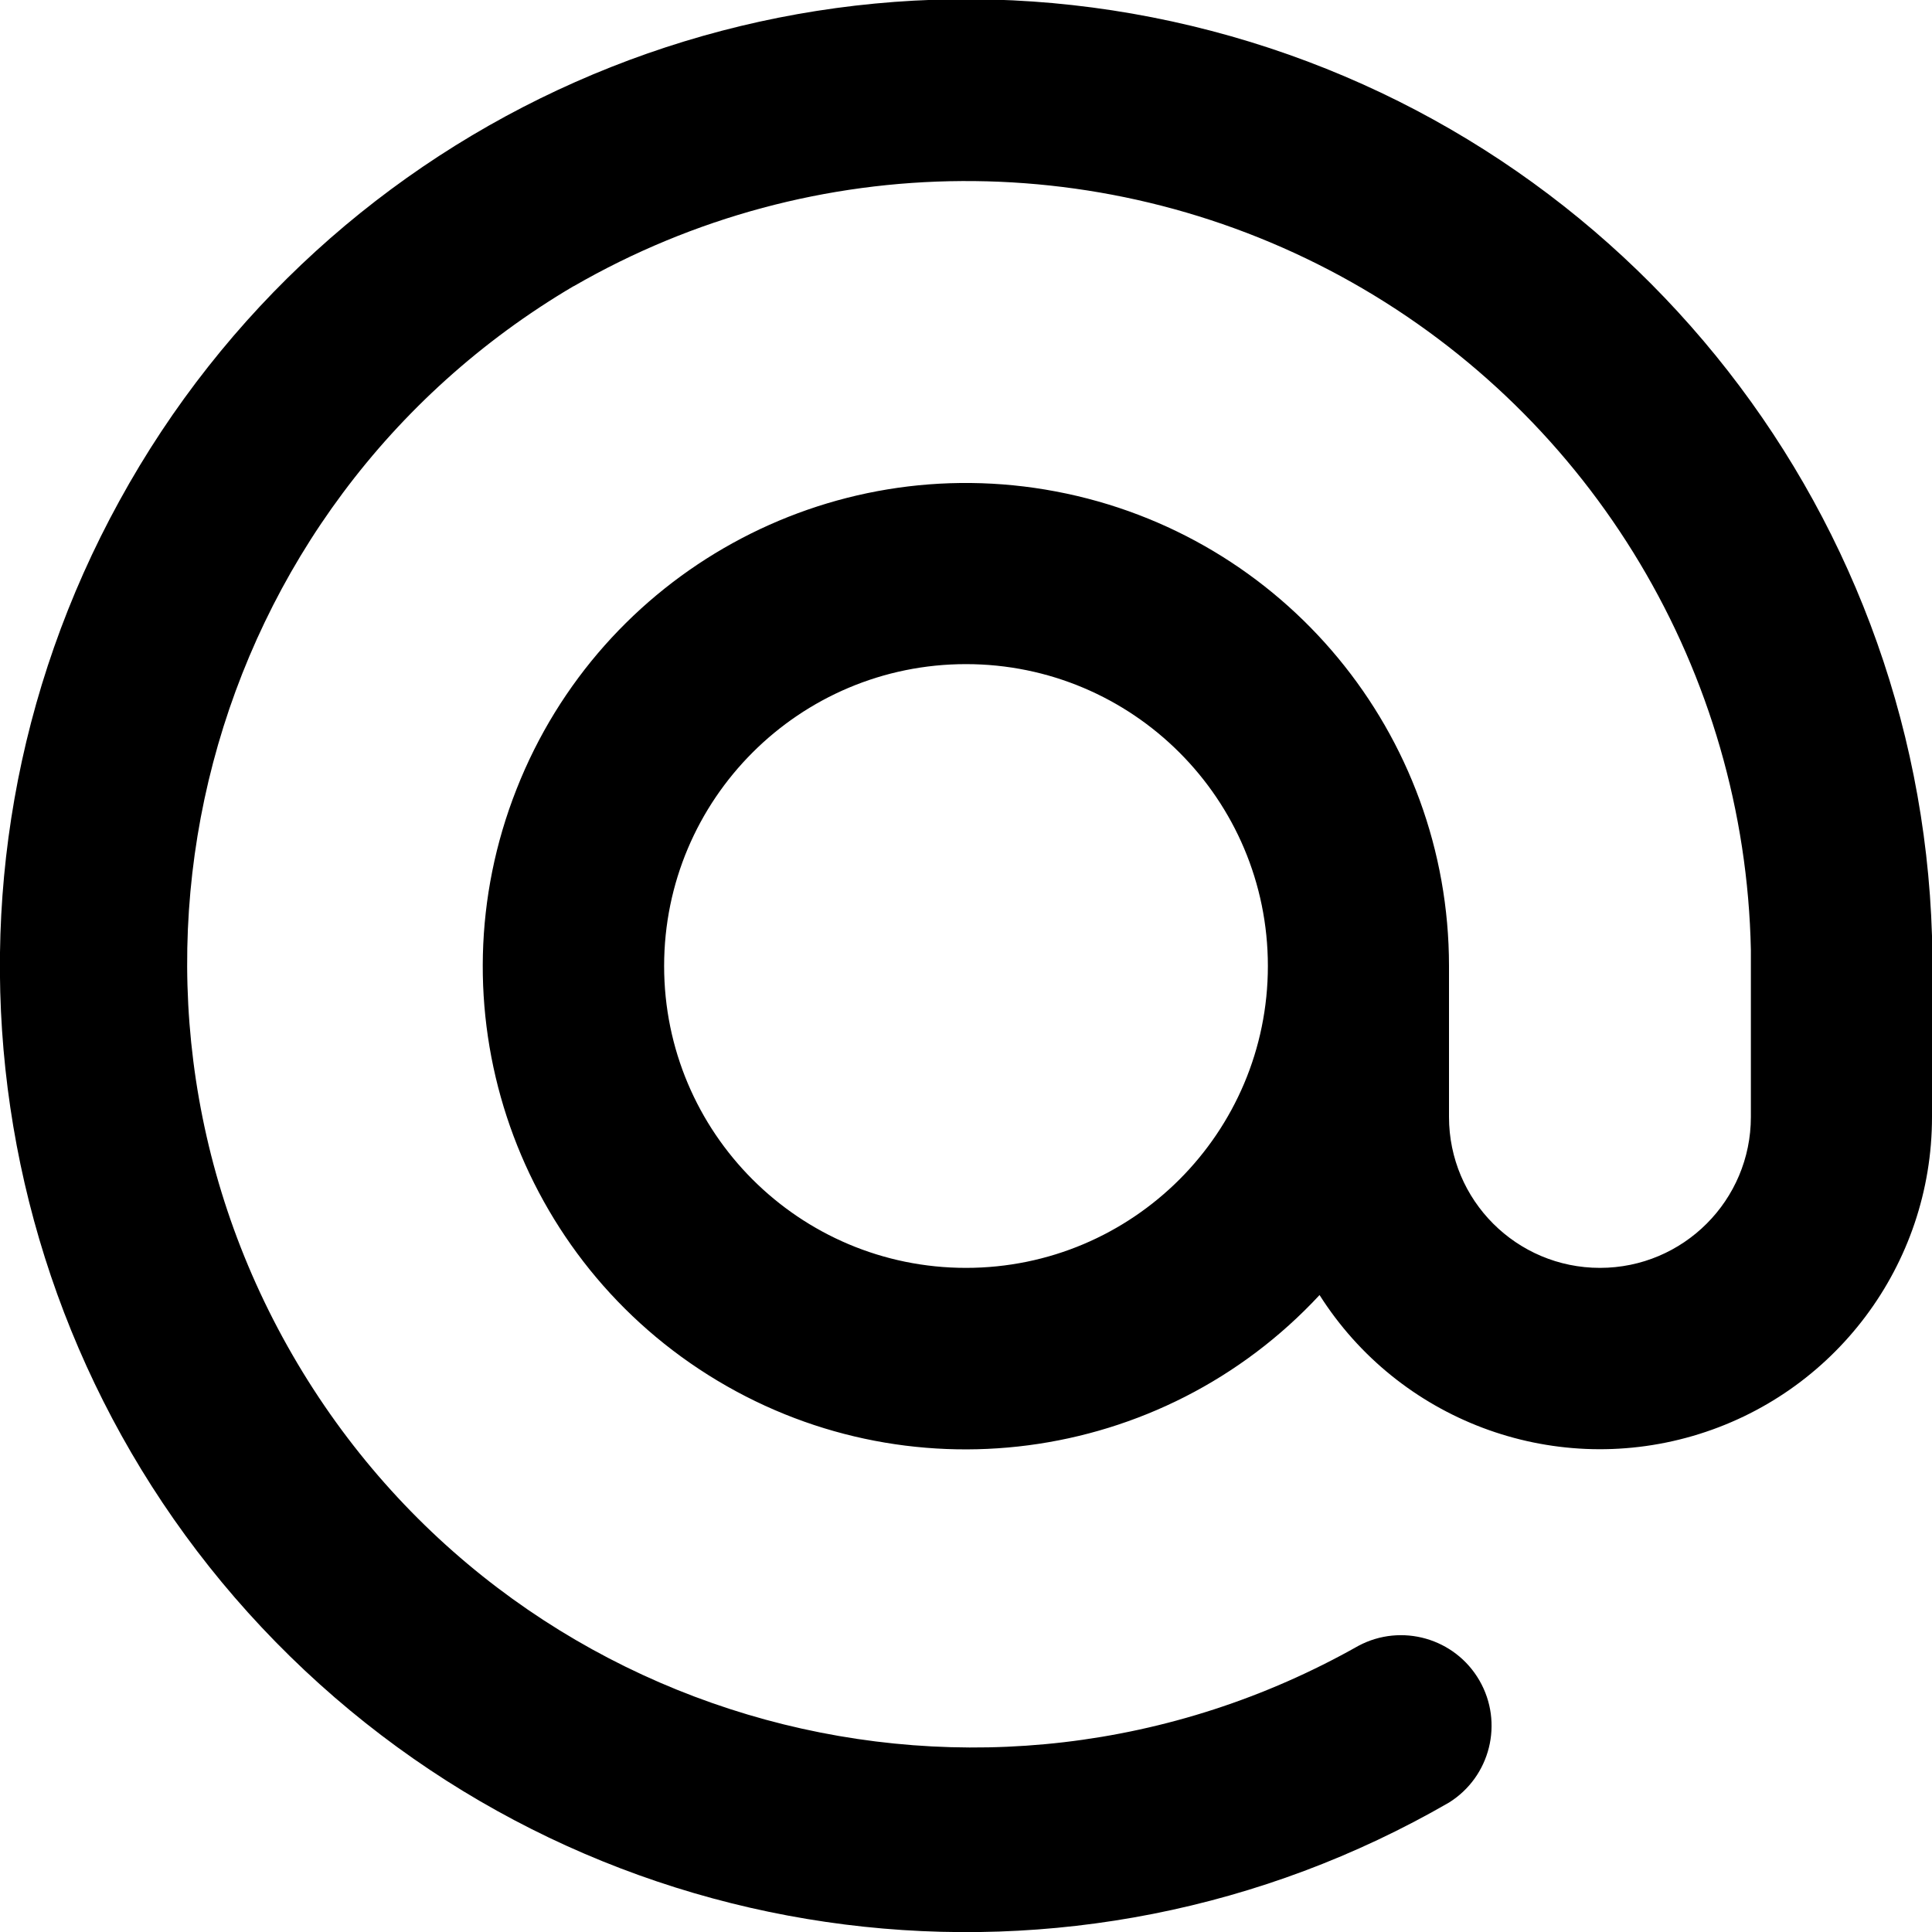
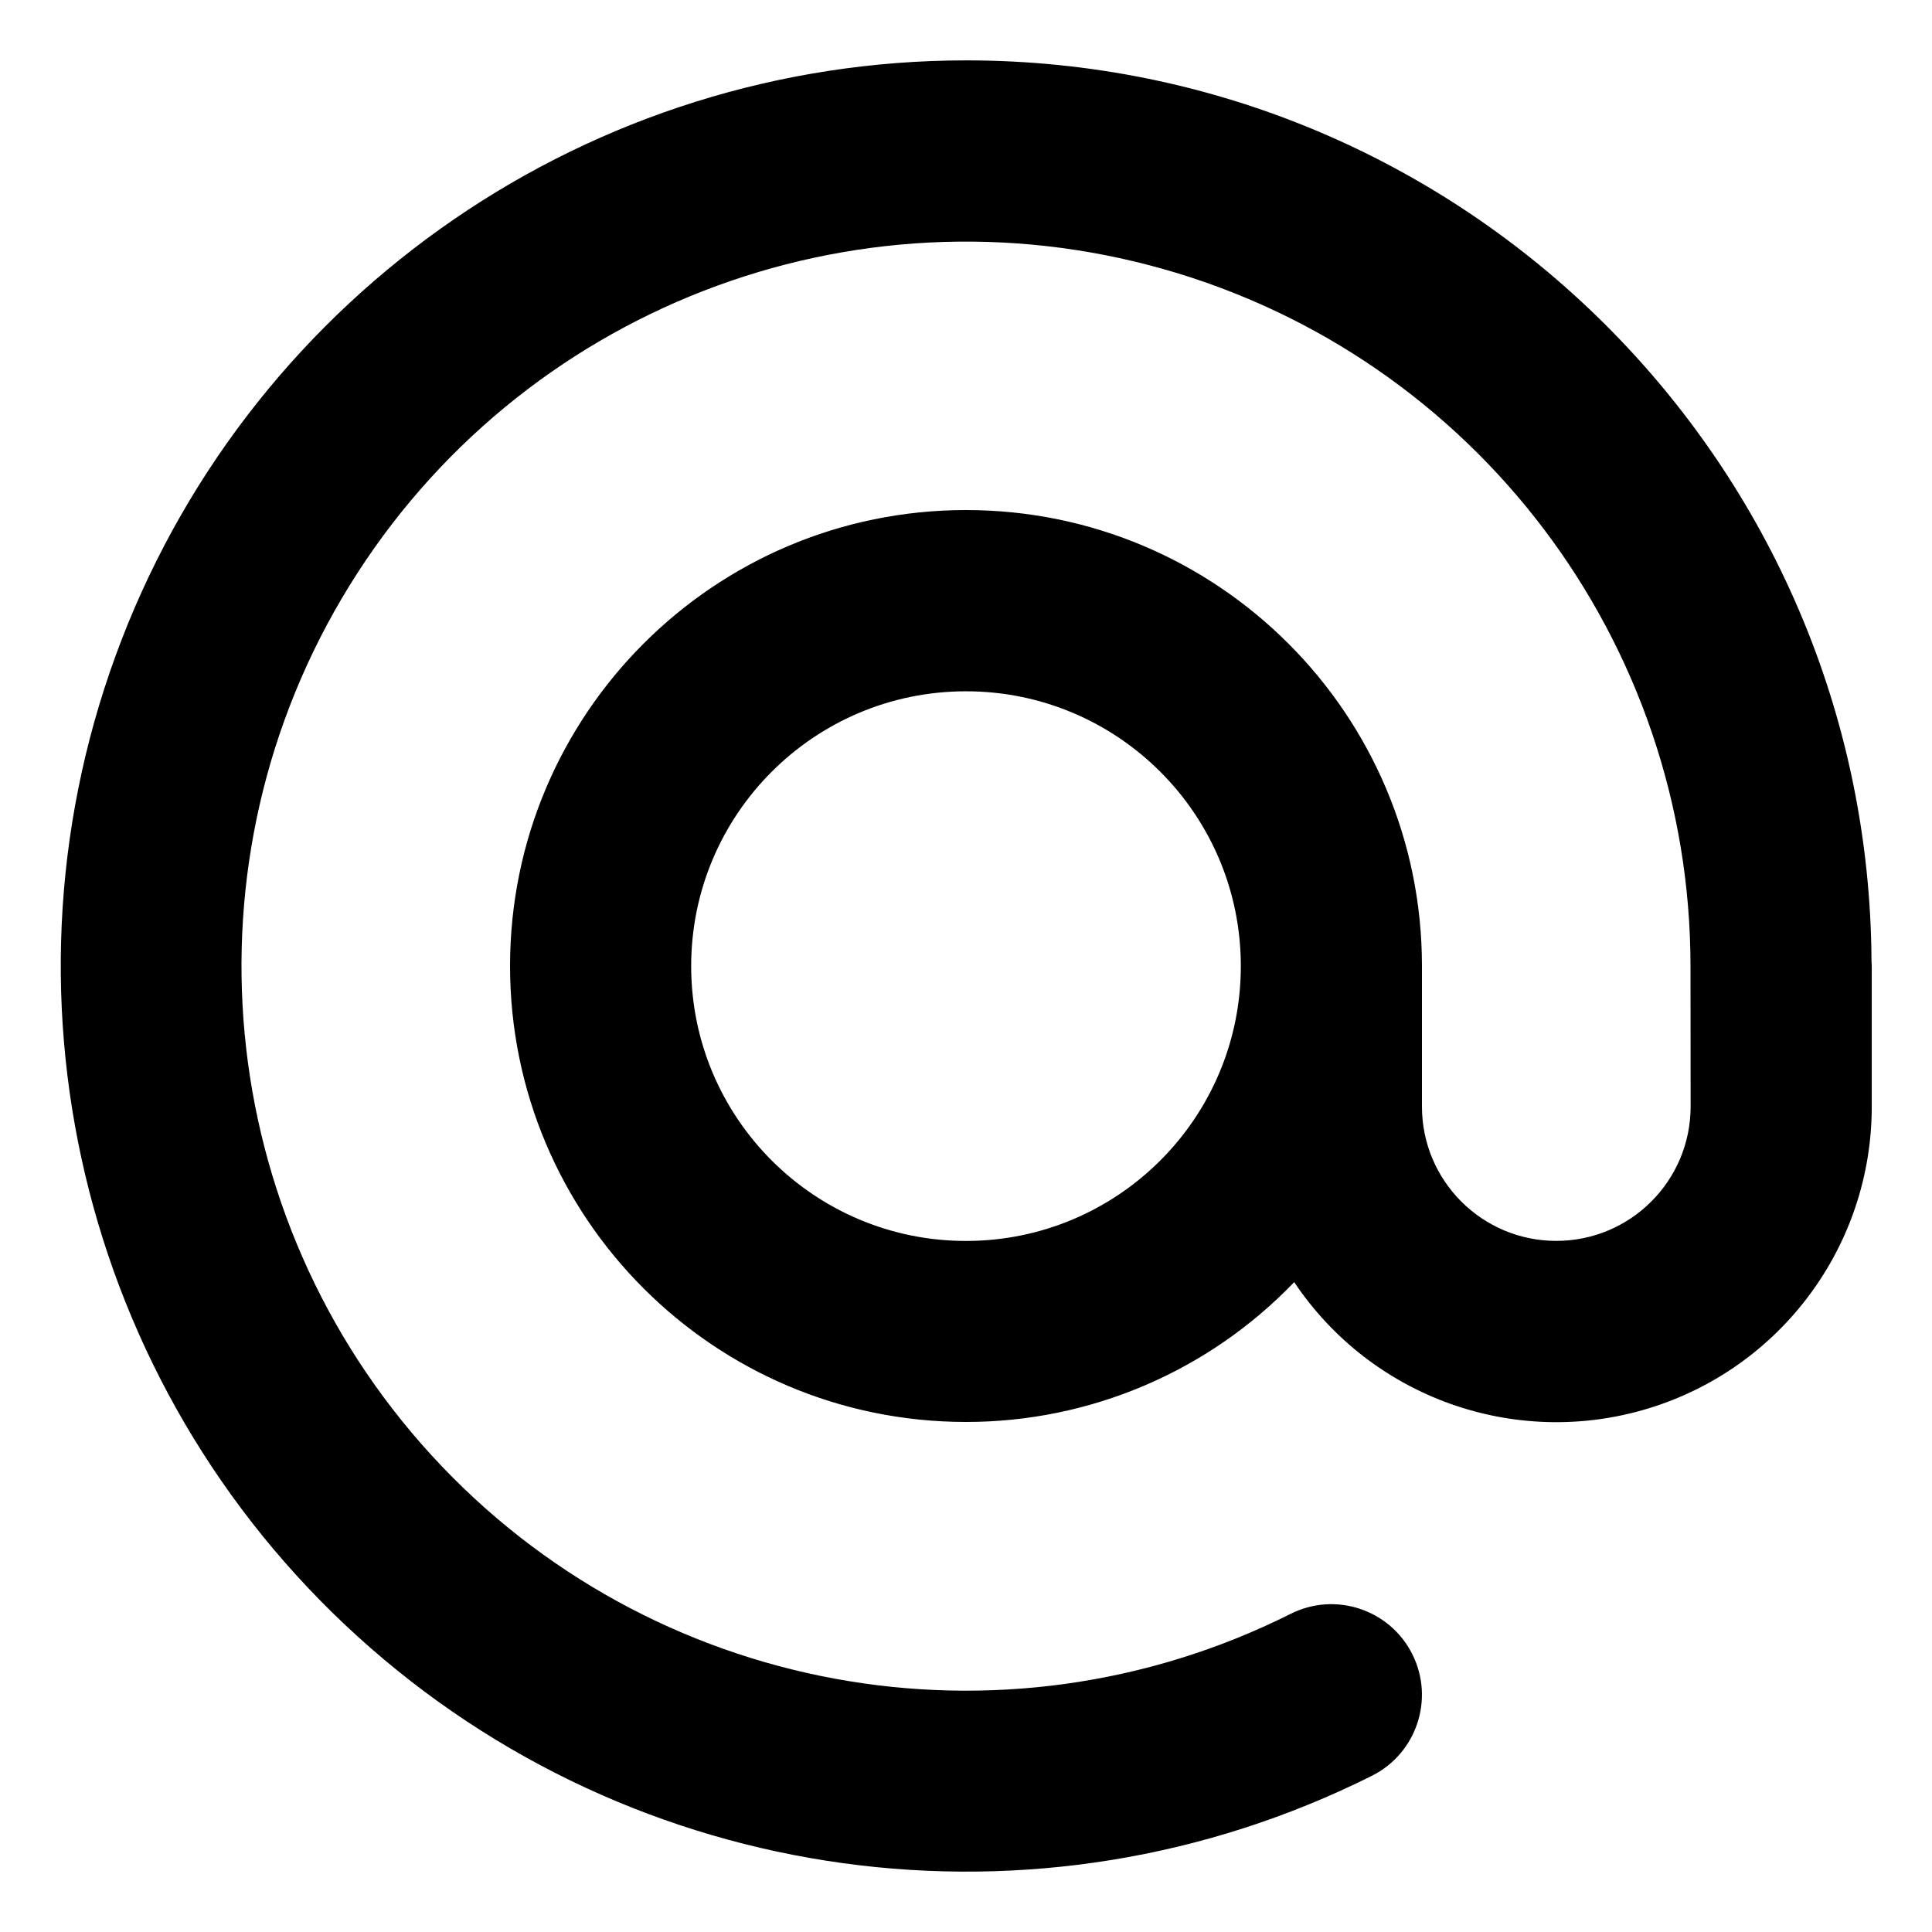
<svg xmlns="http://www.w3.org/2000/svg" width="16" height="16" viewBox="0 0 16 16">
-   <path d="M4.75 2.37a6.501 6.501 0 0 0 6.5 11.26.75.75 0 0 1 .75 1.298A7.999 7.999 0 0 1 .989 4.148 8 8 0 0 1 16 7.75v1.5a2.75 2.75 0 0 1-5.072 1.475 3.999 3.999 0 0 1-6.65-4.19A4 4 0 0 1 12 8v1.25a1.25 1.25 0 0 0 2.5 0V7.867a6.5 6.5 0 0 0-9.75-5.496ZM10.5 8a2.5 2.5 0 1 0-5 0 2.5 2.5 0 0 0 5 0Z" />
+   <path d="M8 .5a7.499 7.499 0 0 1 7.499 7.462l.002.038v1.164a2.612 2.612 0 0 1-4.783 1.454A3.763 3.763 0 0 1 8 11.776 3.776 3.776 0 1 1 11.776 8v1.164a1.112 1.112 0 0 0 2.225 0L14 8a6 6 0 1 0-3.311 5.365.75.75 0 0 1 .673 1.341A7.5 7.5 0 1 1 8 .5Zm0 5.225a2.275 2.275 0 1 0 0 4.552 2.275 2.275 0 0 0 0-4.552Z" />
</svg>
